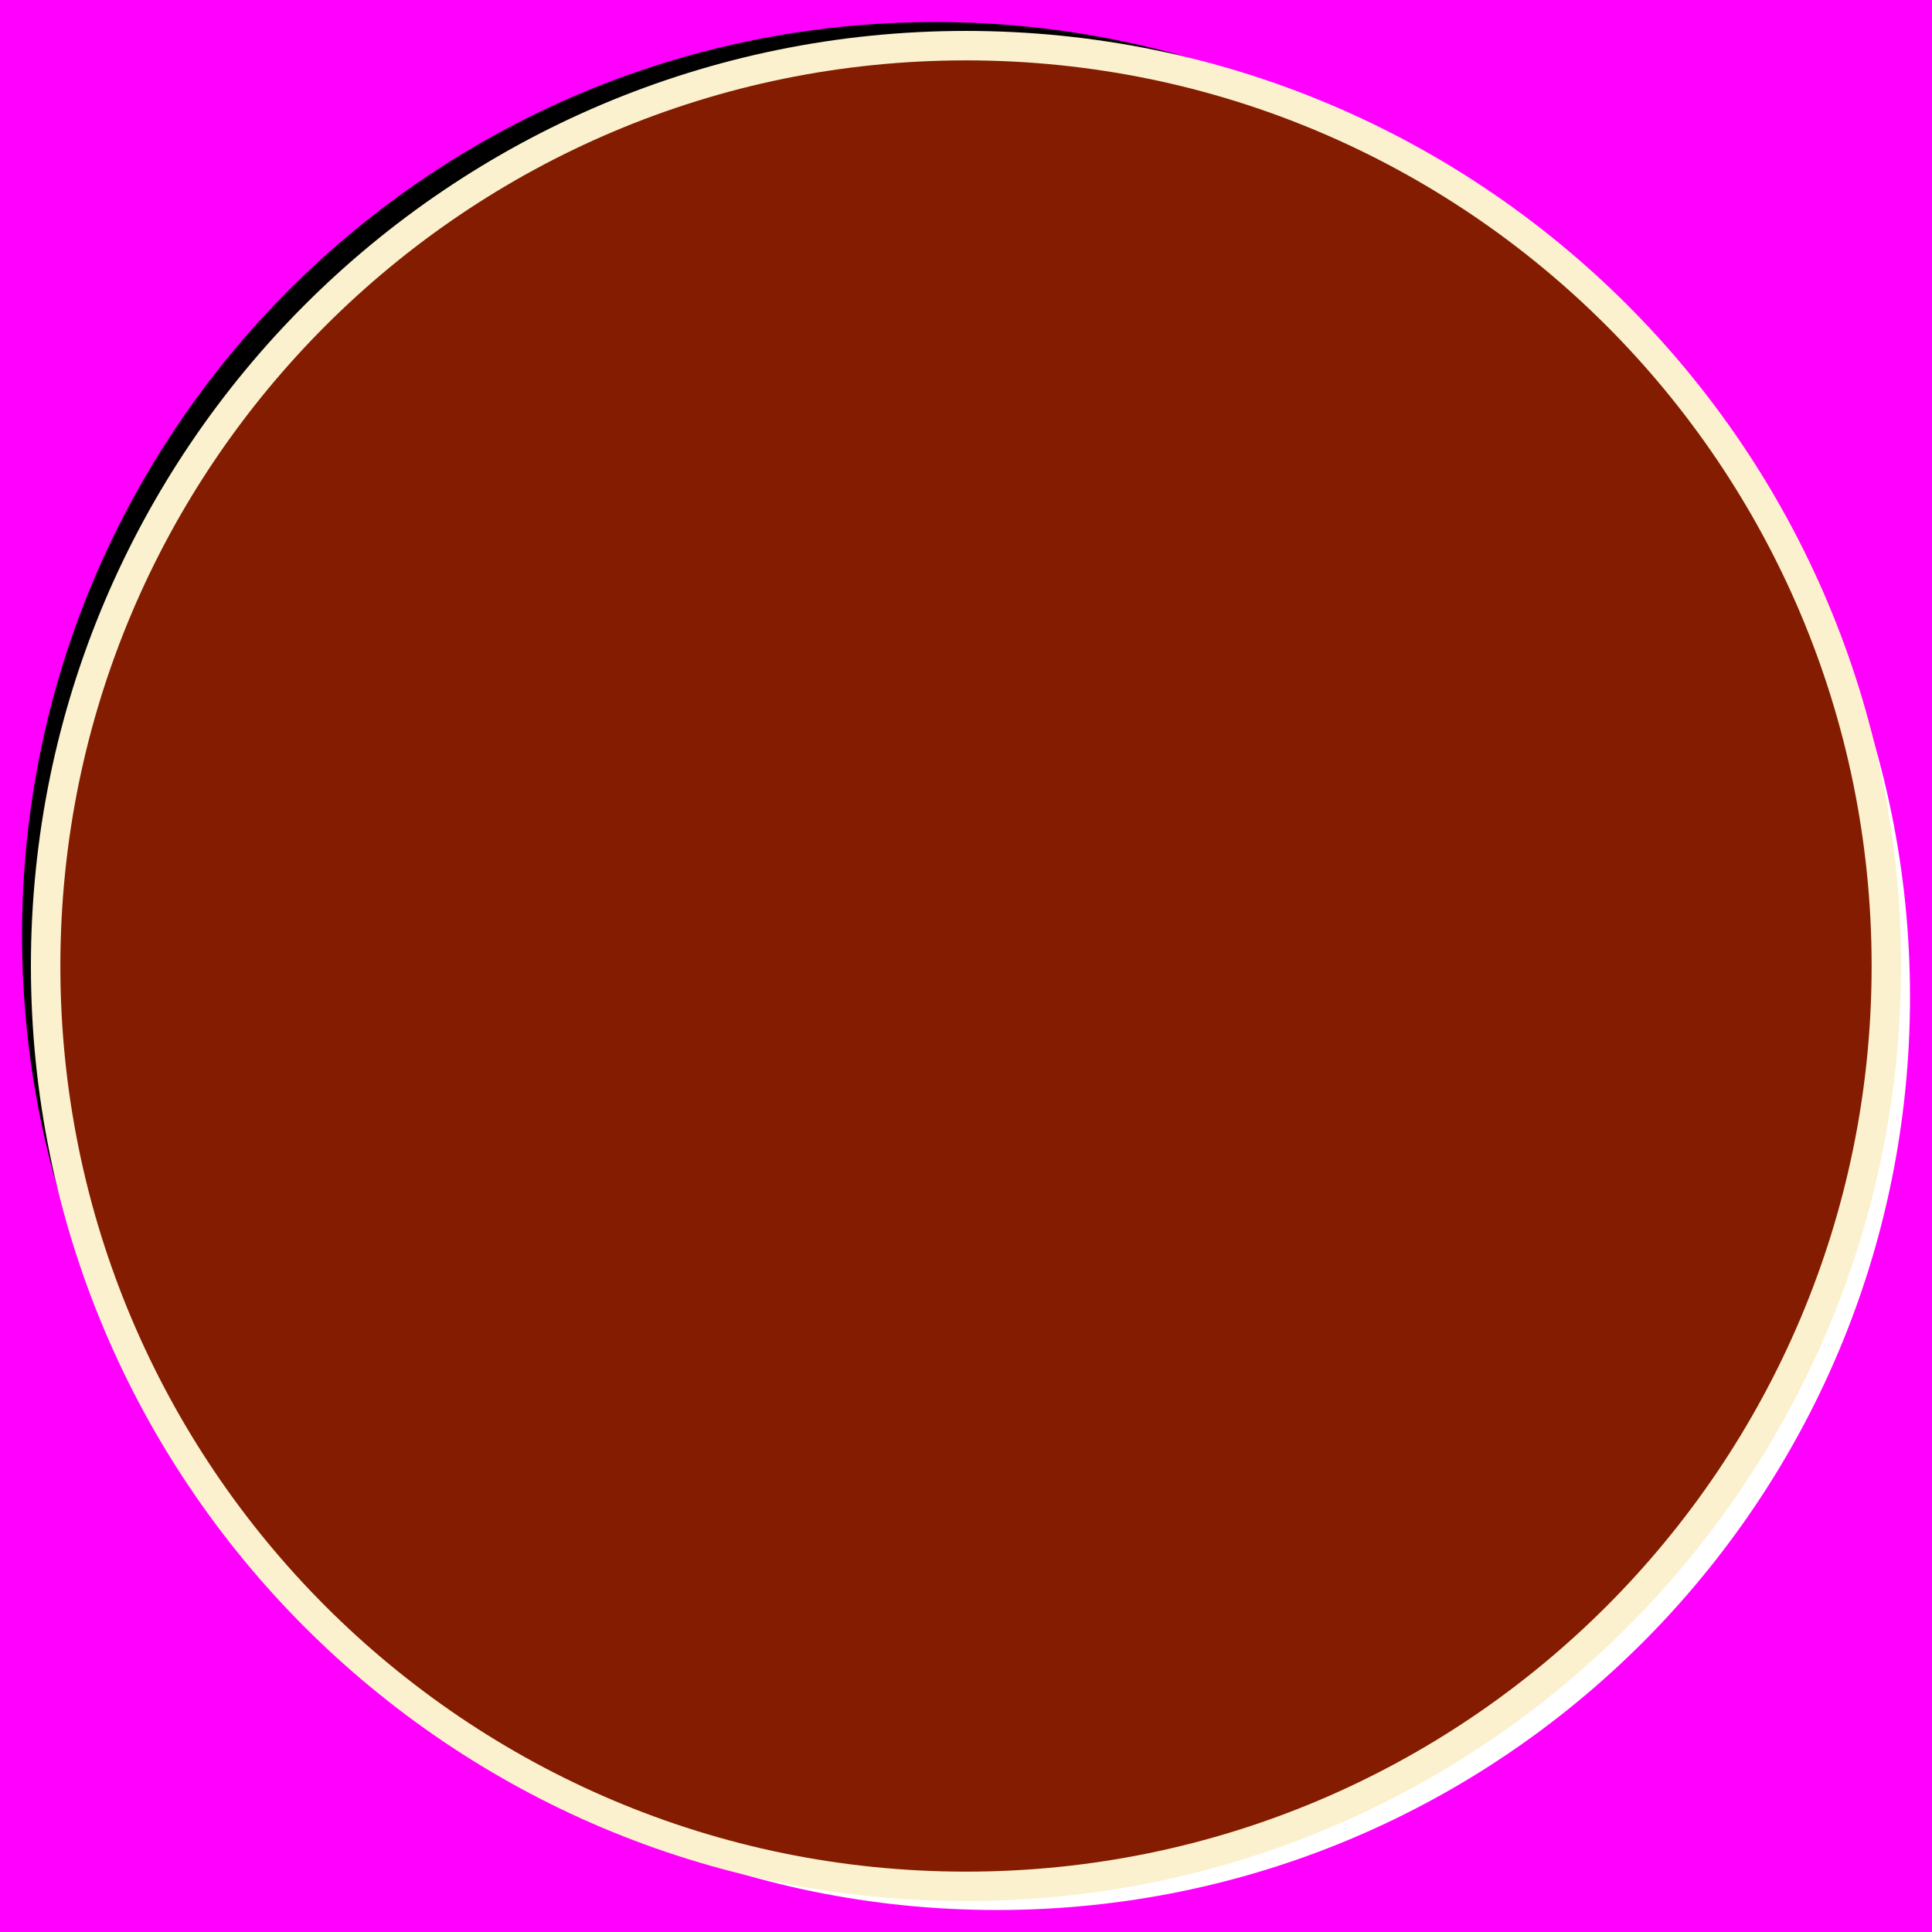
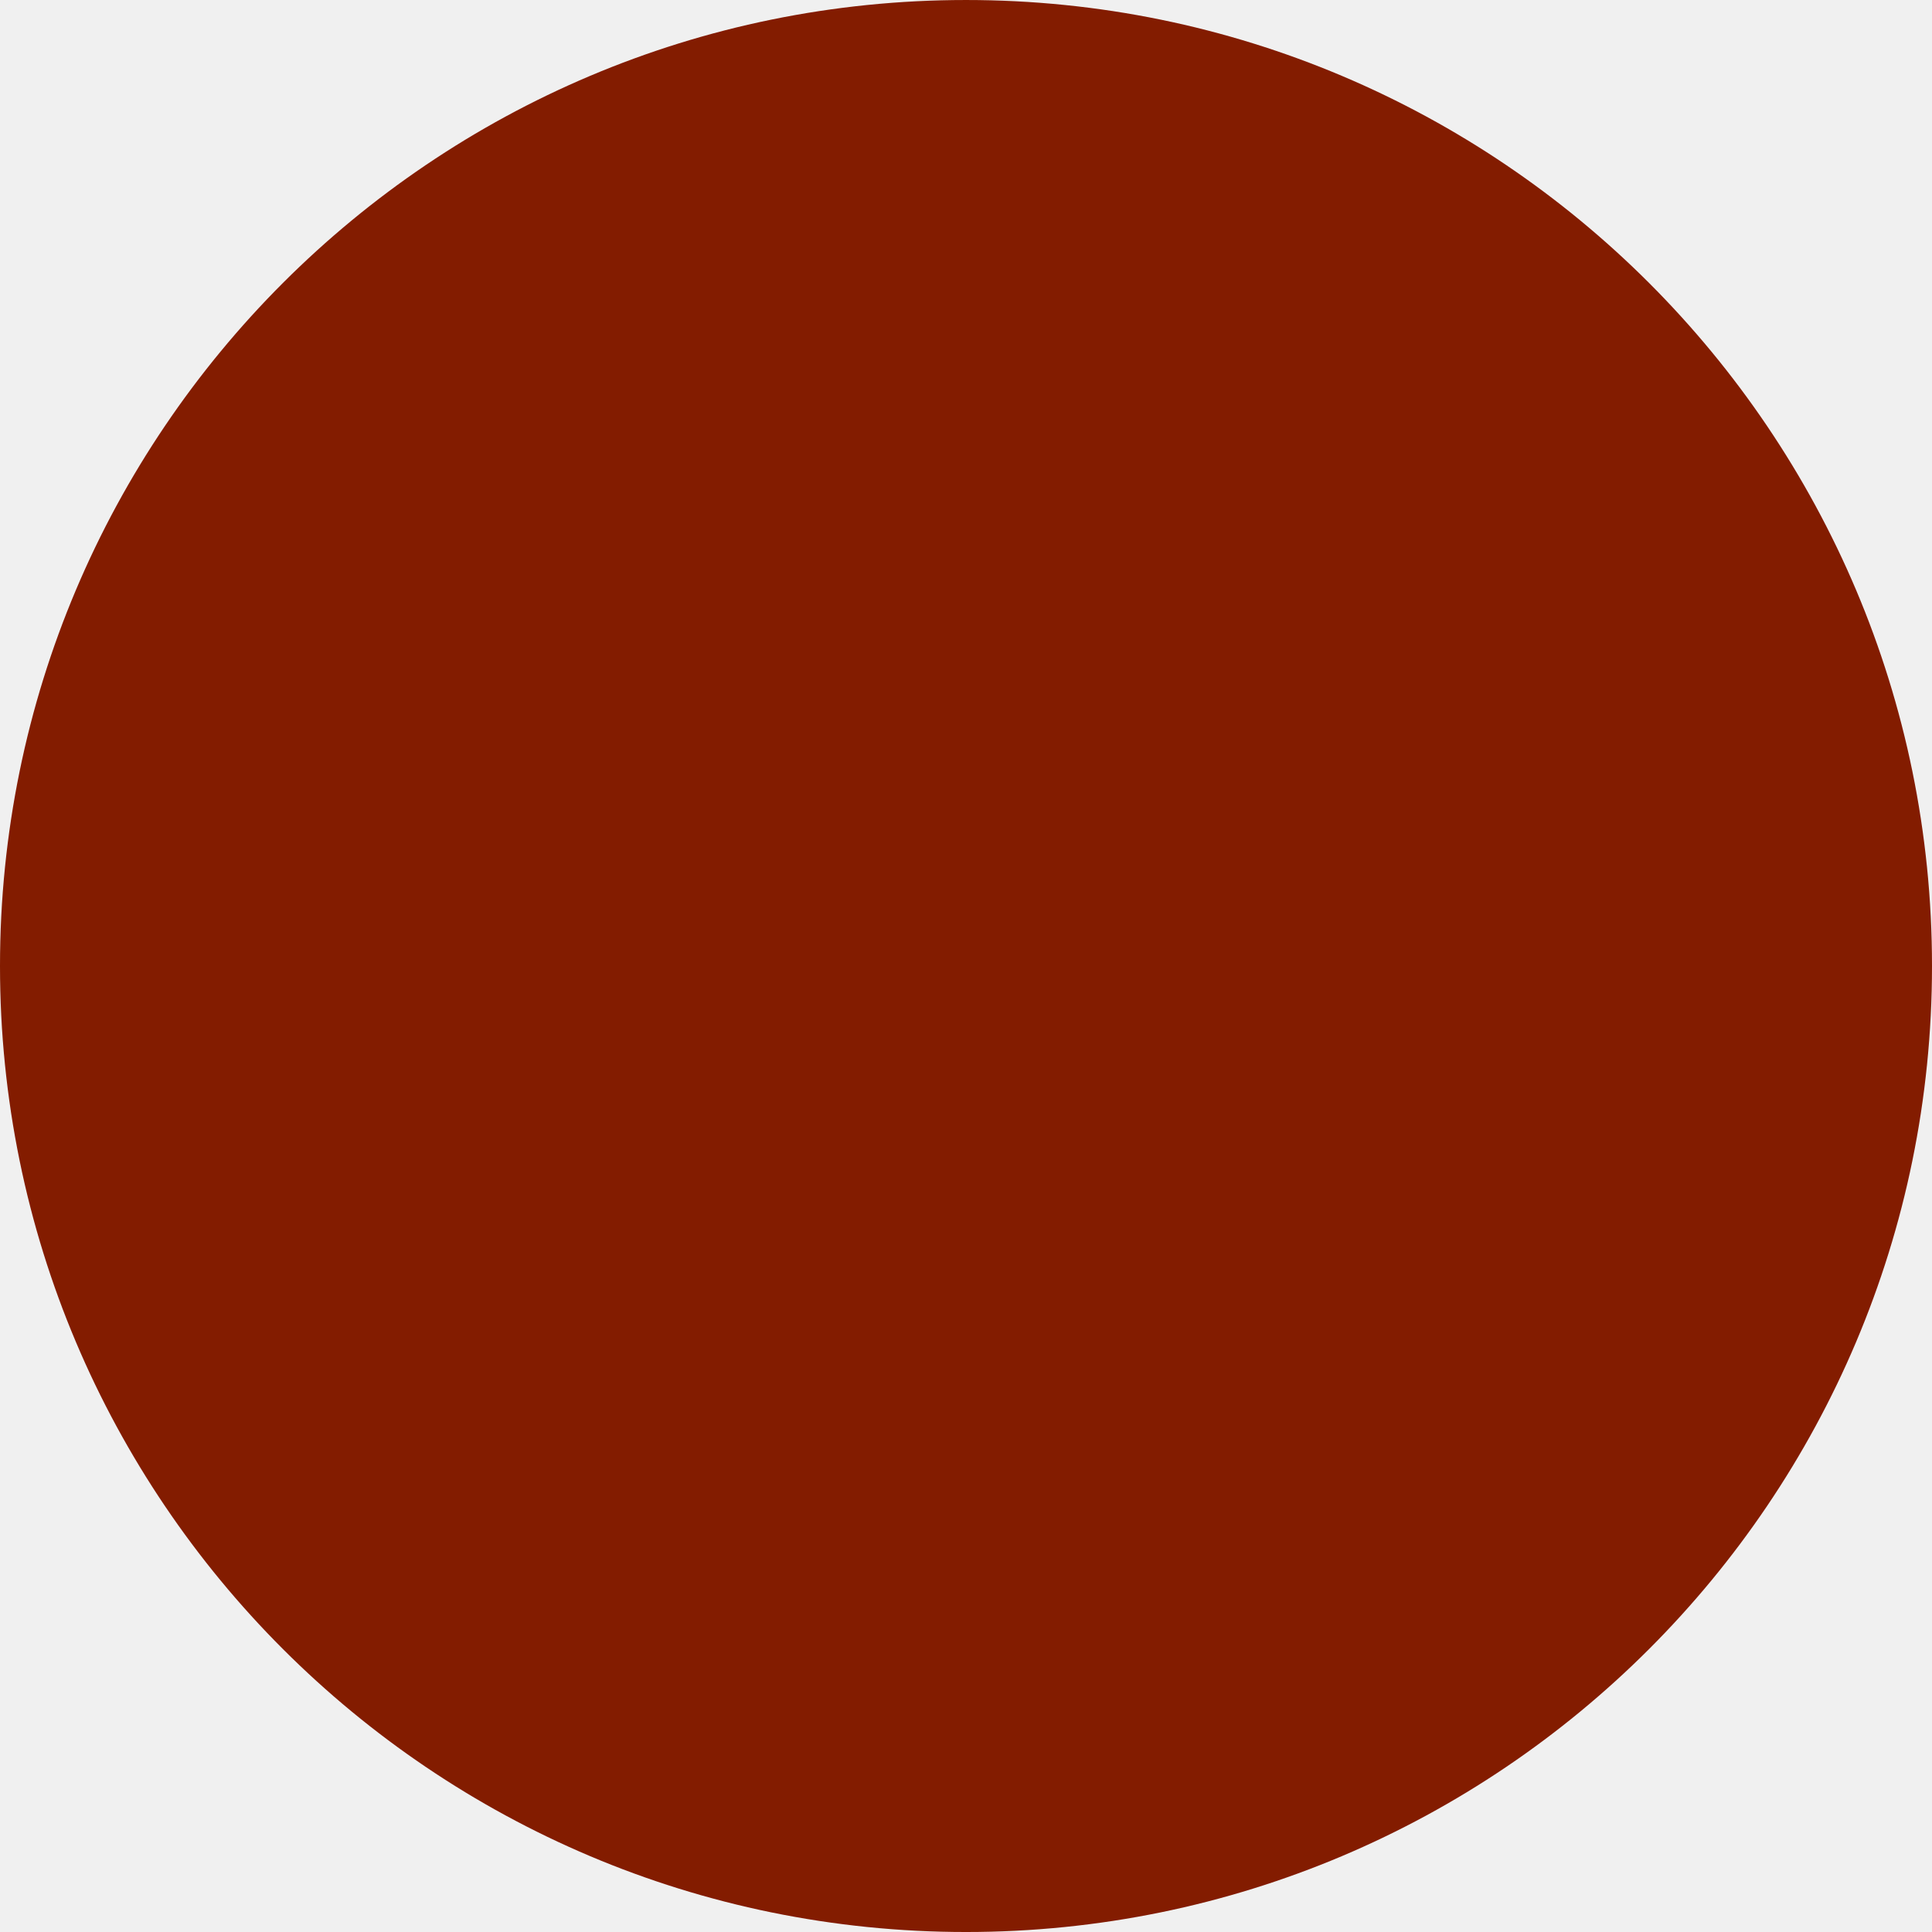
<svg xmlns="http://www.w3.org/2000/svg" width="32mm" height="32mm" viewBox="0 0 32 32" version="1.1" id="svg677">
  <defs id="defs671" />
  <g id="layer1" transform="translate(-32.8869,-58.58929)">
    <g id="g2912-8" style="display:inline" transform="translate(-98.9831,-149.7076)">
-       <g transform="translate(25.45199,-76.3714)" style="display:inline;opacity:1" id="g2898-8">
-         <rect style="display:inline;opacity:1;fill:#ff00ff;fill-opacity:1;stroke-width:0;stroke-linecap:square;stroke-miterlimit:0;paint-order:markers fill stroke" id="rect2896-7" width="32" height="32" x="106.418" y="284.668" />
-       </g>
-       <g id="g2906-0" transform="matrix(0.9334941,0,0,0.9230755,89.99852,-17.26223)">
-         <rect transform="matrix(1.01254,0,0,1.02396,0.1792645,-5.113091)" ry="16.928" rx="16.928" y="245.102" x="45.592" height="32" width="32" id="rect2900-2" style="display:inline;fill:#ffffff;fill-opacity:1;stroke:none;stroke-width:1.481;stroke-linecap:butt;stroke-linejoin:round;stroke-miterlimit:4;stroke-dasharray:none;stroke-dashoffset:0;stroke-opacity:1;paint-order:stroke fill markers" />
-         <rect transform="matrix(1.01254,0,0,1.02396,-0.9181679,-6.22291)" style="display:inline;fill:#000000;fill-opacity:1;stroke:none;stroke-width:1.481;stroke-linecap:butt;stroke-linejoin:round;stroke-miterlimit:4;stroke-dasharray:none;stroke-dashoffset:0;stroke-opacity:1;paint-order:stroke fill markers" id="rect2902-6" width="32" height="32" x="45.592" y="245.102" rx="16.928" ry="16.928" />
-         <rect style="display:inline;fill:#fbf1ce;fill-opacity:1;stroke:none;stroke-width:1.545;stroke-linecap:butt;stroke-linejoin:round;stroke-miterlimit:4;stroke-dasharray:none;stroke-dashoffset:0;stroke-opacity:1;paint-order:stroke fill markers" id="rect2904-8" width="33.182" height="33.557" x="45.403" y="244.911" rx="17.14" ry="17.333" />
-       </g>
-       <rect style="display:inline;fill:#831c00;fill-opacity:1;stroke:none;stroke-width:1.389;stroke-linecap:butt;stroke-linejoin:round;stroke-miterlimit:4;stroke-dasharray:none;stroke-dashoffset:0;stroke-opacity:1;paint-order:stroke fill markers" id="rect2908-2" width="30" height="30" x="132.87" y="209.297" rx="16" ry="16" />
+       <rect style="display:inline;fill:#831c00;fill-opacity:1;stroke:none;stroke-width:1.481;stroke-linecap:butt;stroke-linejoin:round;stroke-miterlimit:4;stroke-dasharray:none;stroke-dashoffset:0;stroke-opacity:1;paint-order:stroke fill markers" id="rect2908-2" width="32" height="32" x="131.87" y="208.297" rx="17.067" ry="17.067" />
    </g>
  </g>
</svg>
